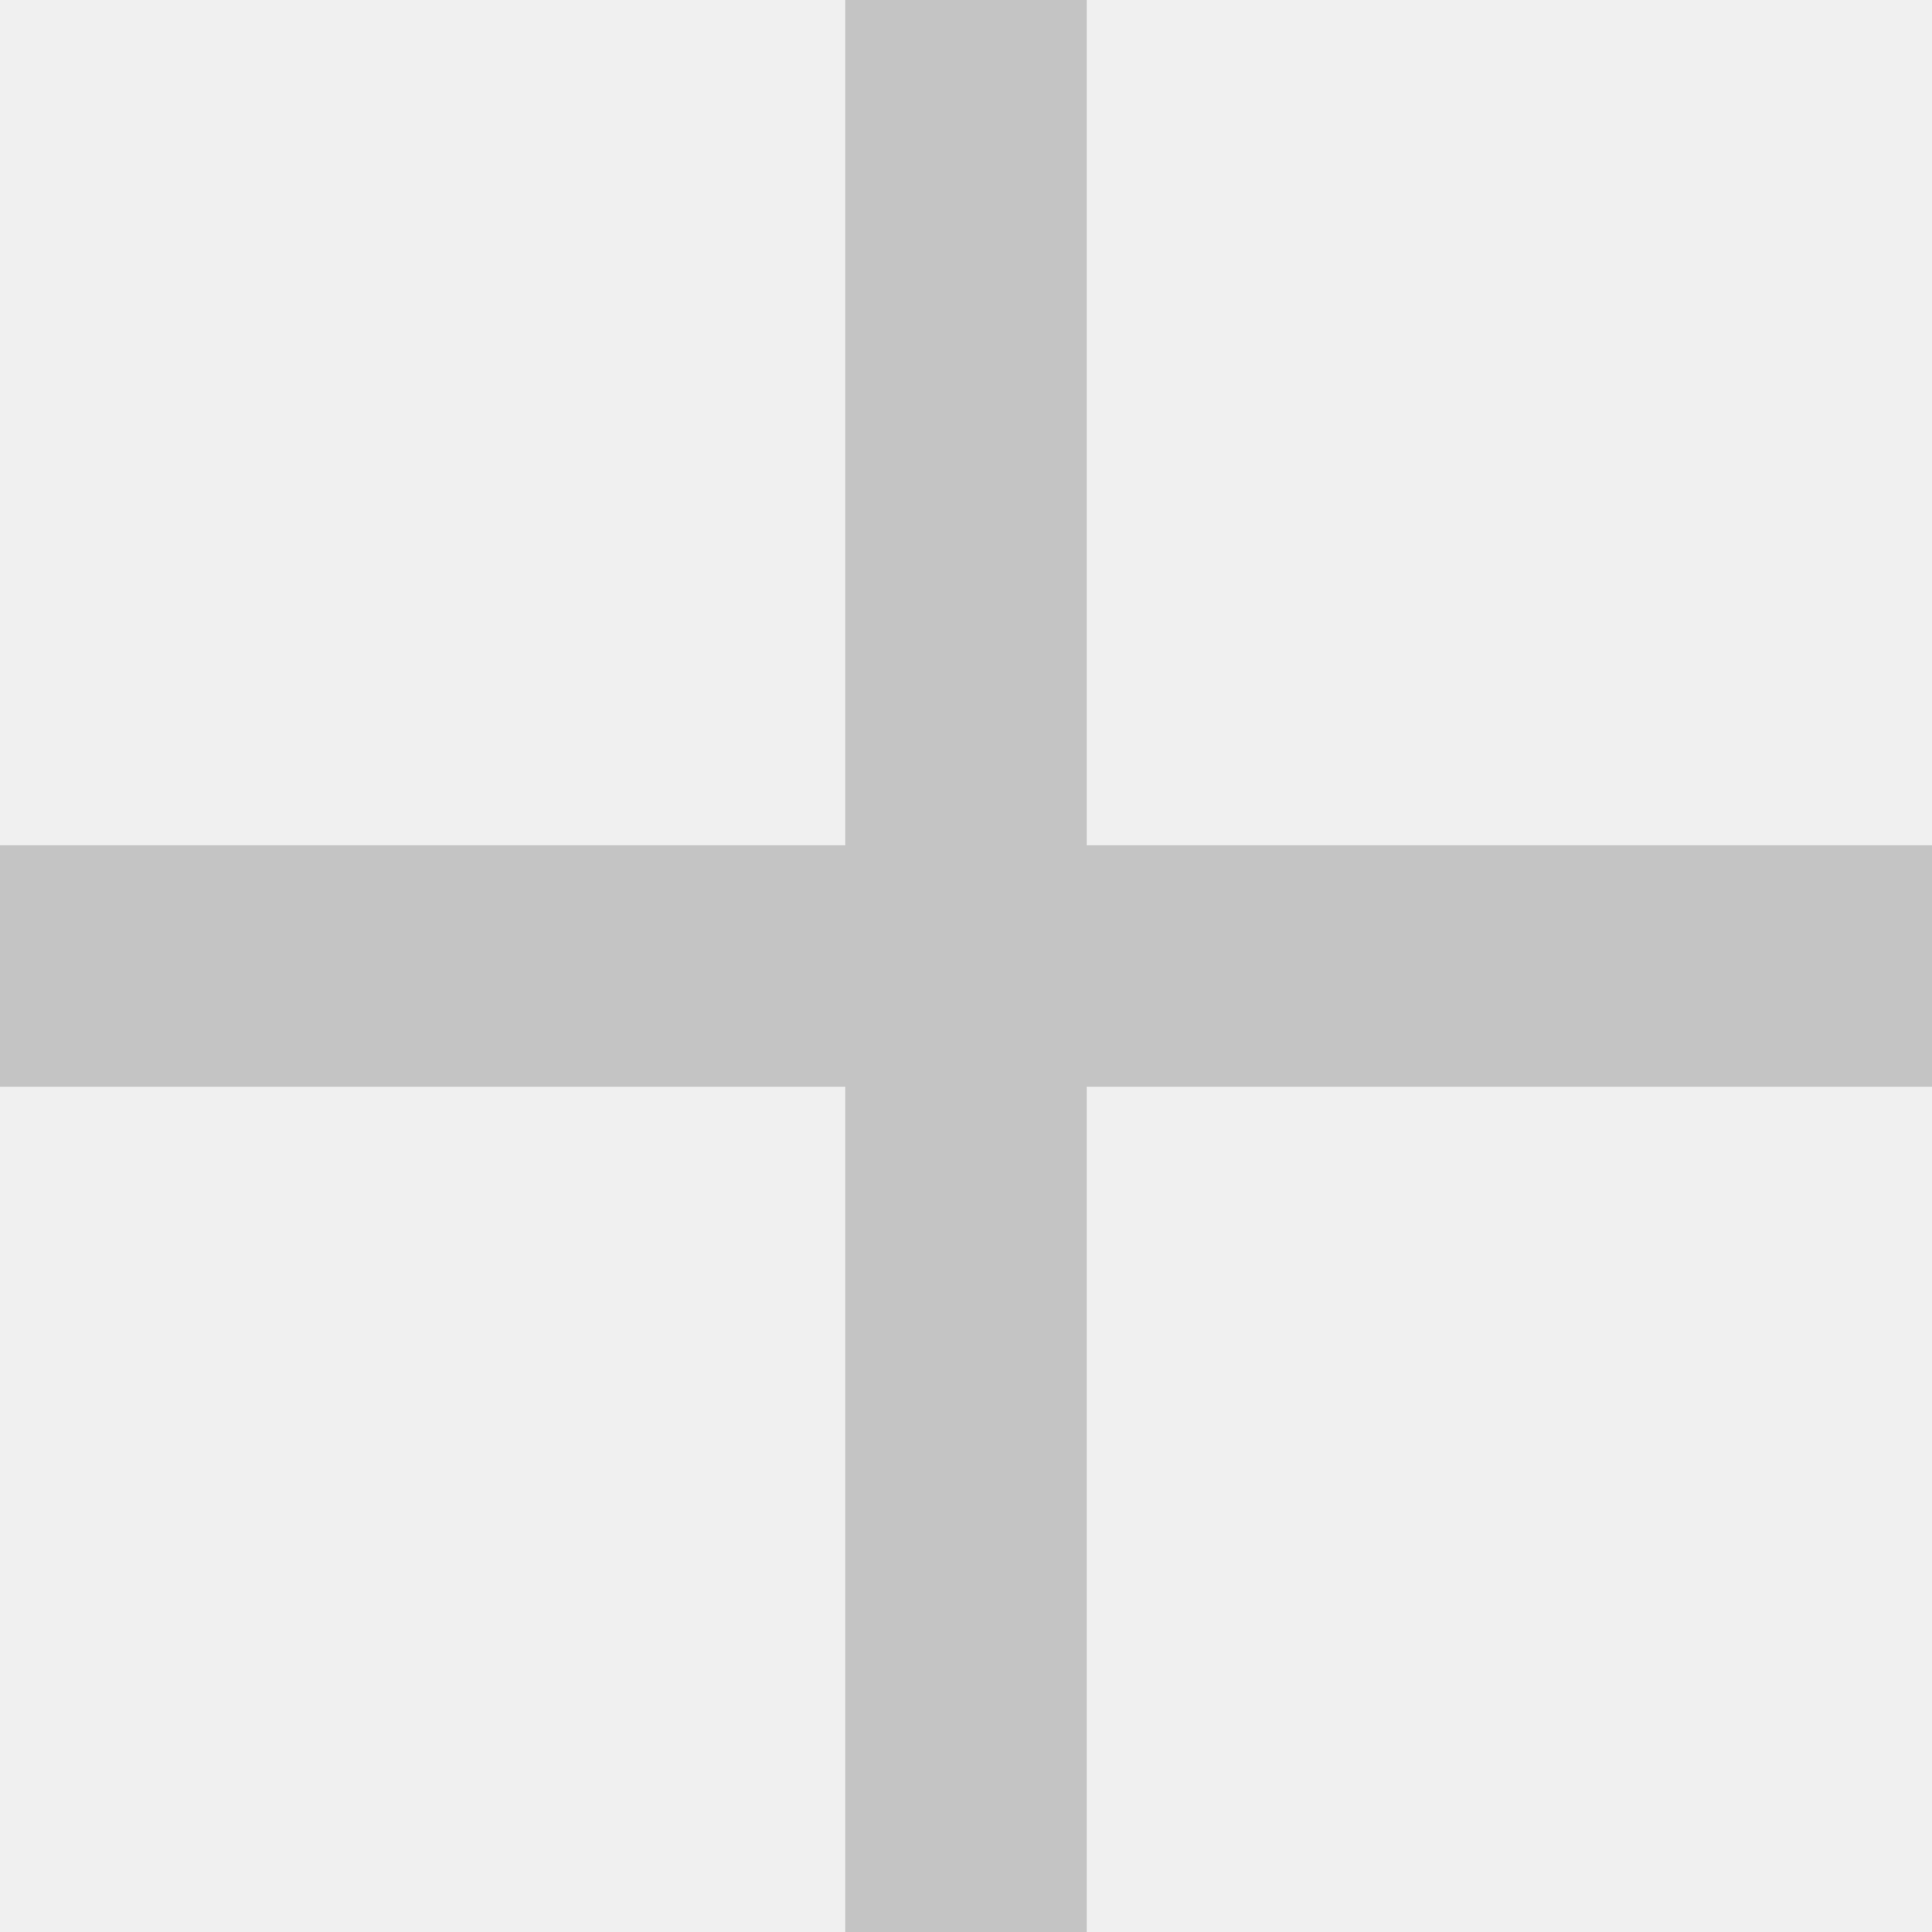
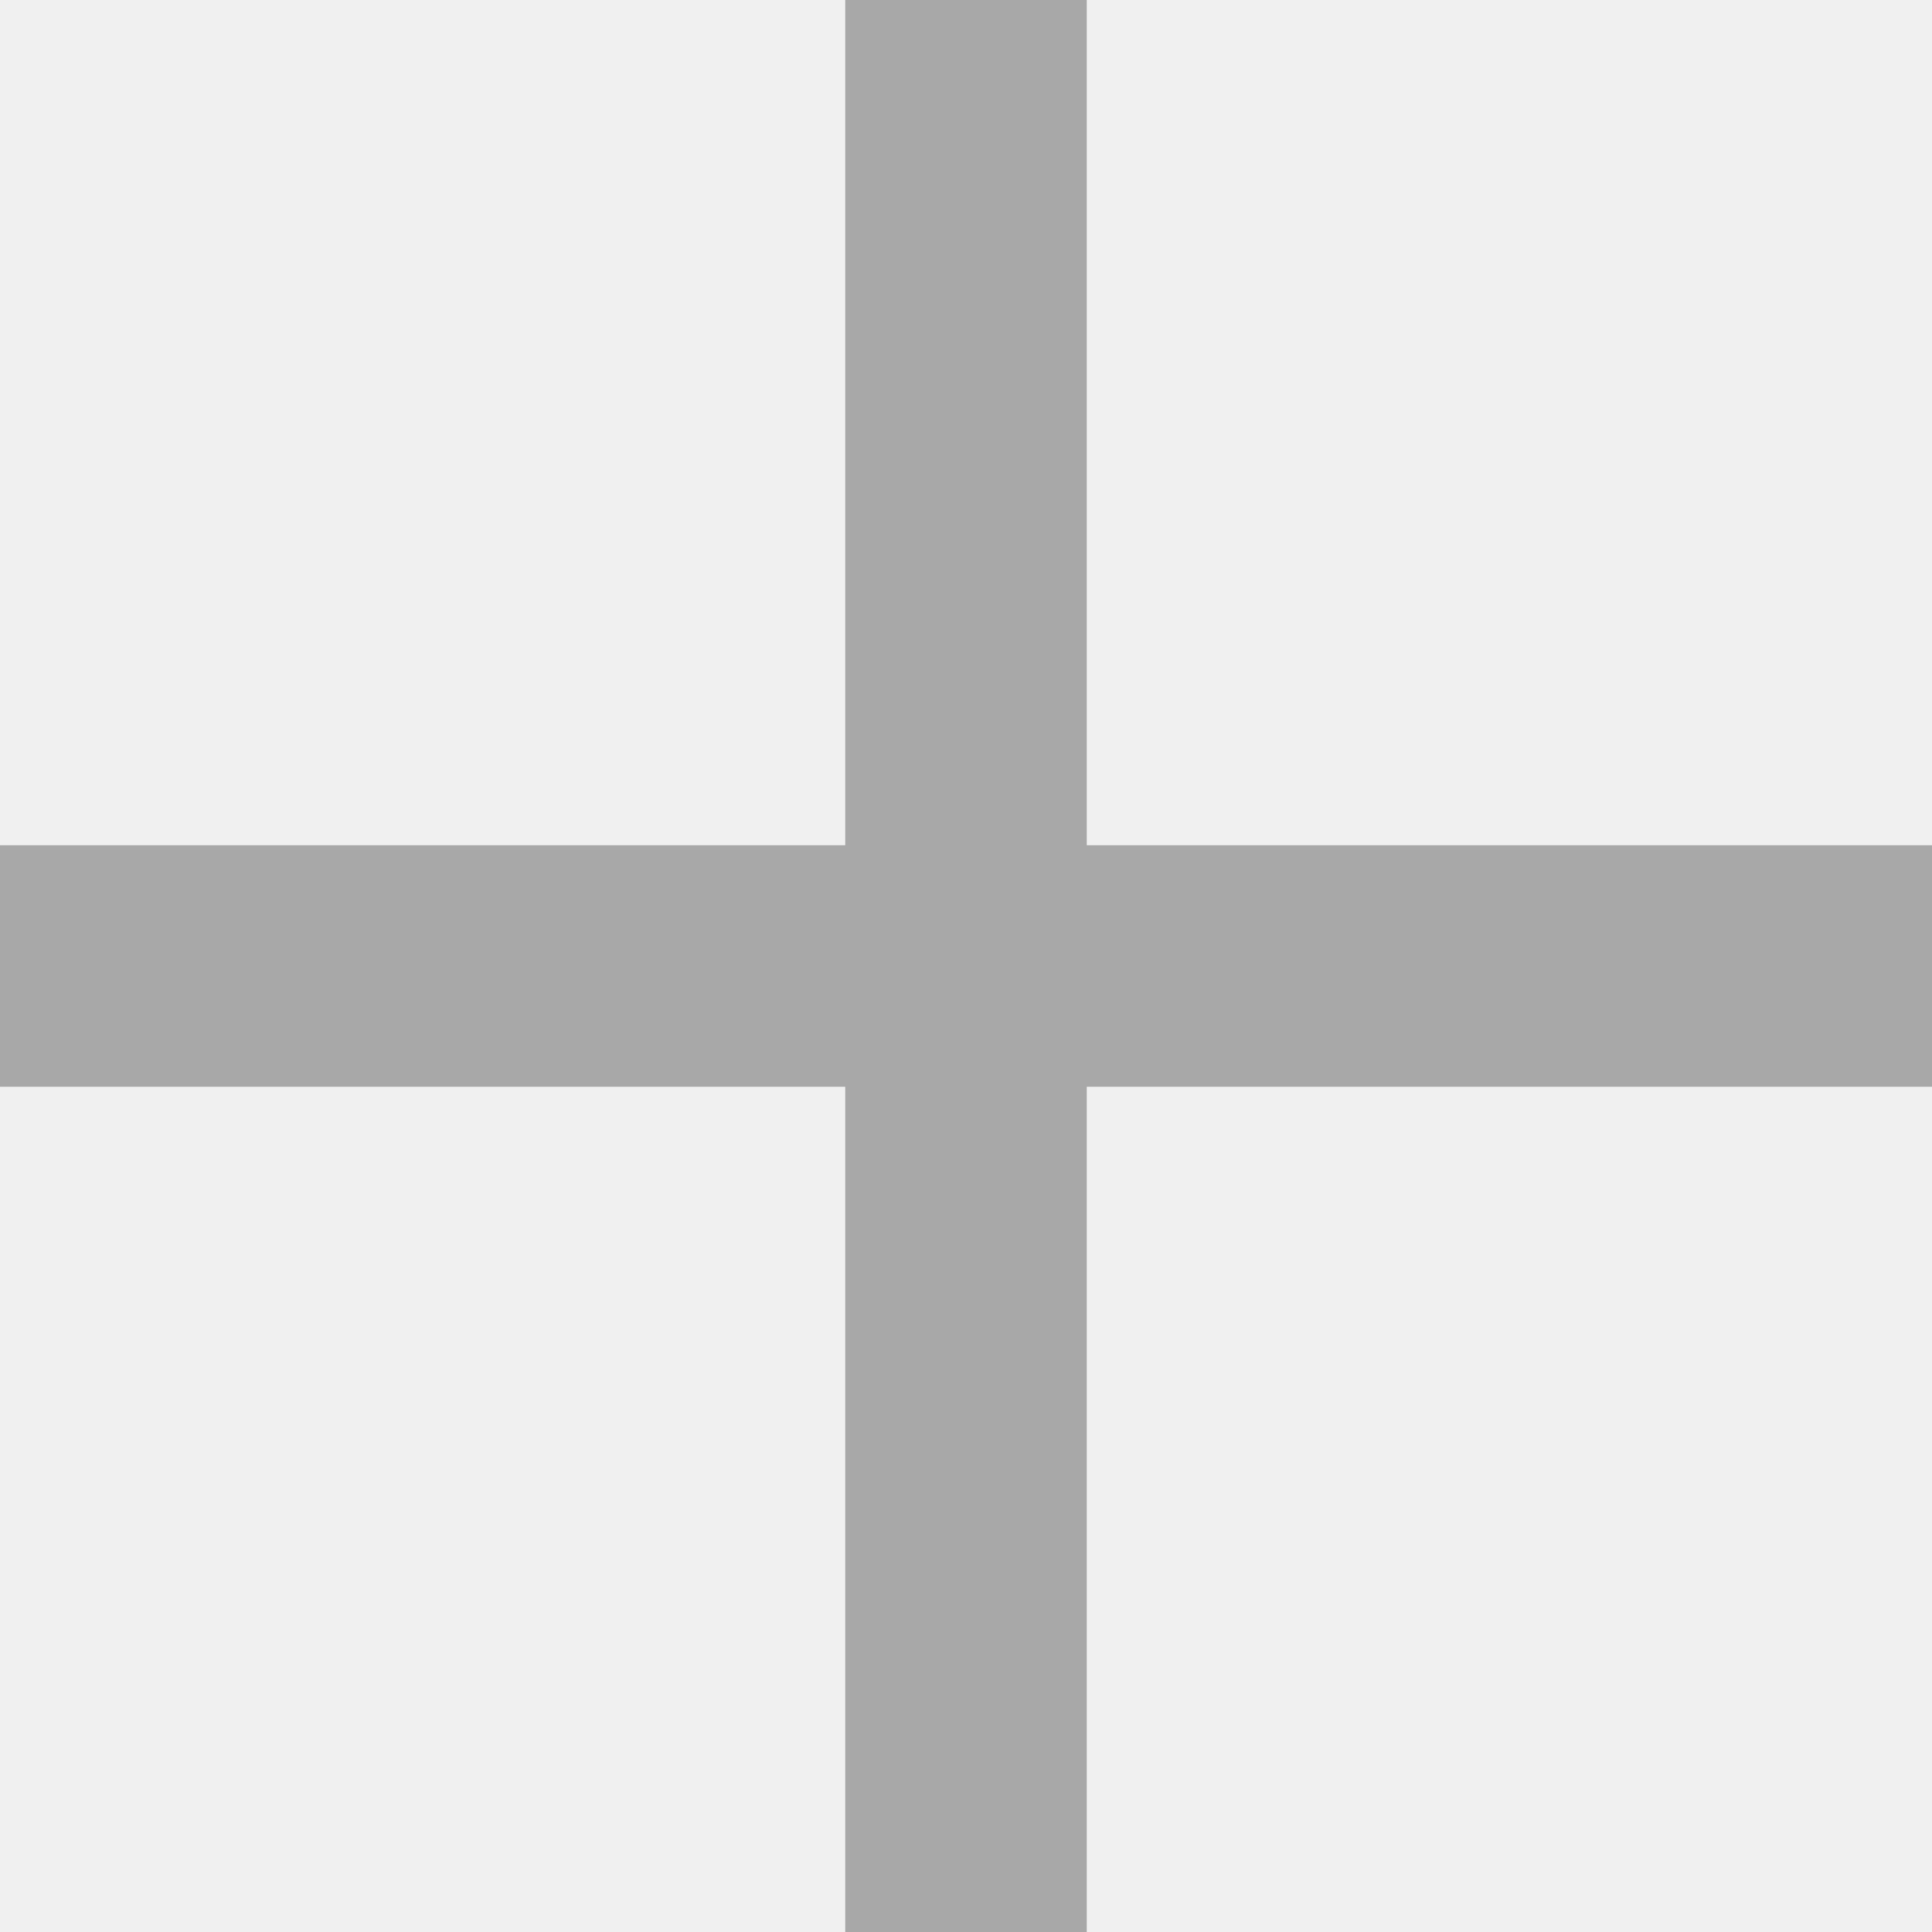
- <svg xmlns="http://www.w3.org/2000/svg" xmlns:xlink="http://www.w3.org/1999/xlink" version="1.1" id="Layer_1" x="0px" y="0px" width="16px" height="16px" viewBox="0 0 16 16" enable-background="new 0 0 16 16" xml:space="preserve">
-   <g>
-     <defs>
-       <rect id="SVGID_1_" width="16" height="16" />
-     </defs>
-     <clipPath id="SVGID_2_">
-       <use xlink:href="#SVGID_1_" overflow="visible" />
+ <svg xmlns="http://www.w3.org/2000/svg" width="16" height="16" viewBox="0 0 16 16" fill="none">
+   <g opacity="0.3" clip-path="url(#clip0_44810_606)">
+     <path d="M16 7H9V0H7V7H0V9H7V16H9V9H16V7Z" fill="black" />
+   </g>
+   <defs>
+     <clipPath id="clip0_44810_606">
+       <rect width="16" height="16" fill="white" />
    </clipPath>
-     <path clip-path="url(#SVGID_2_)" fill="#C4C4C4" d="M16,7H9V0H7v7H0v2h7v7h2V9h7V7z" />
-   </g>
+   </defs>
</svg>
